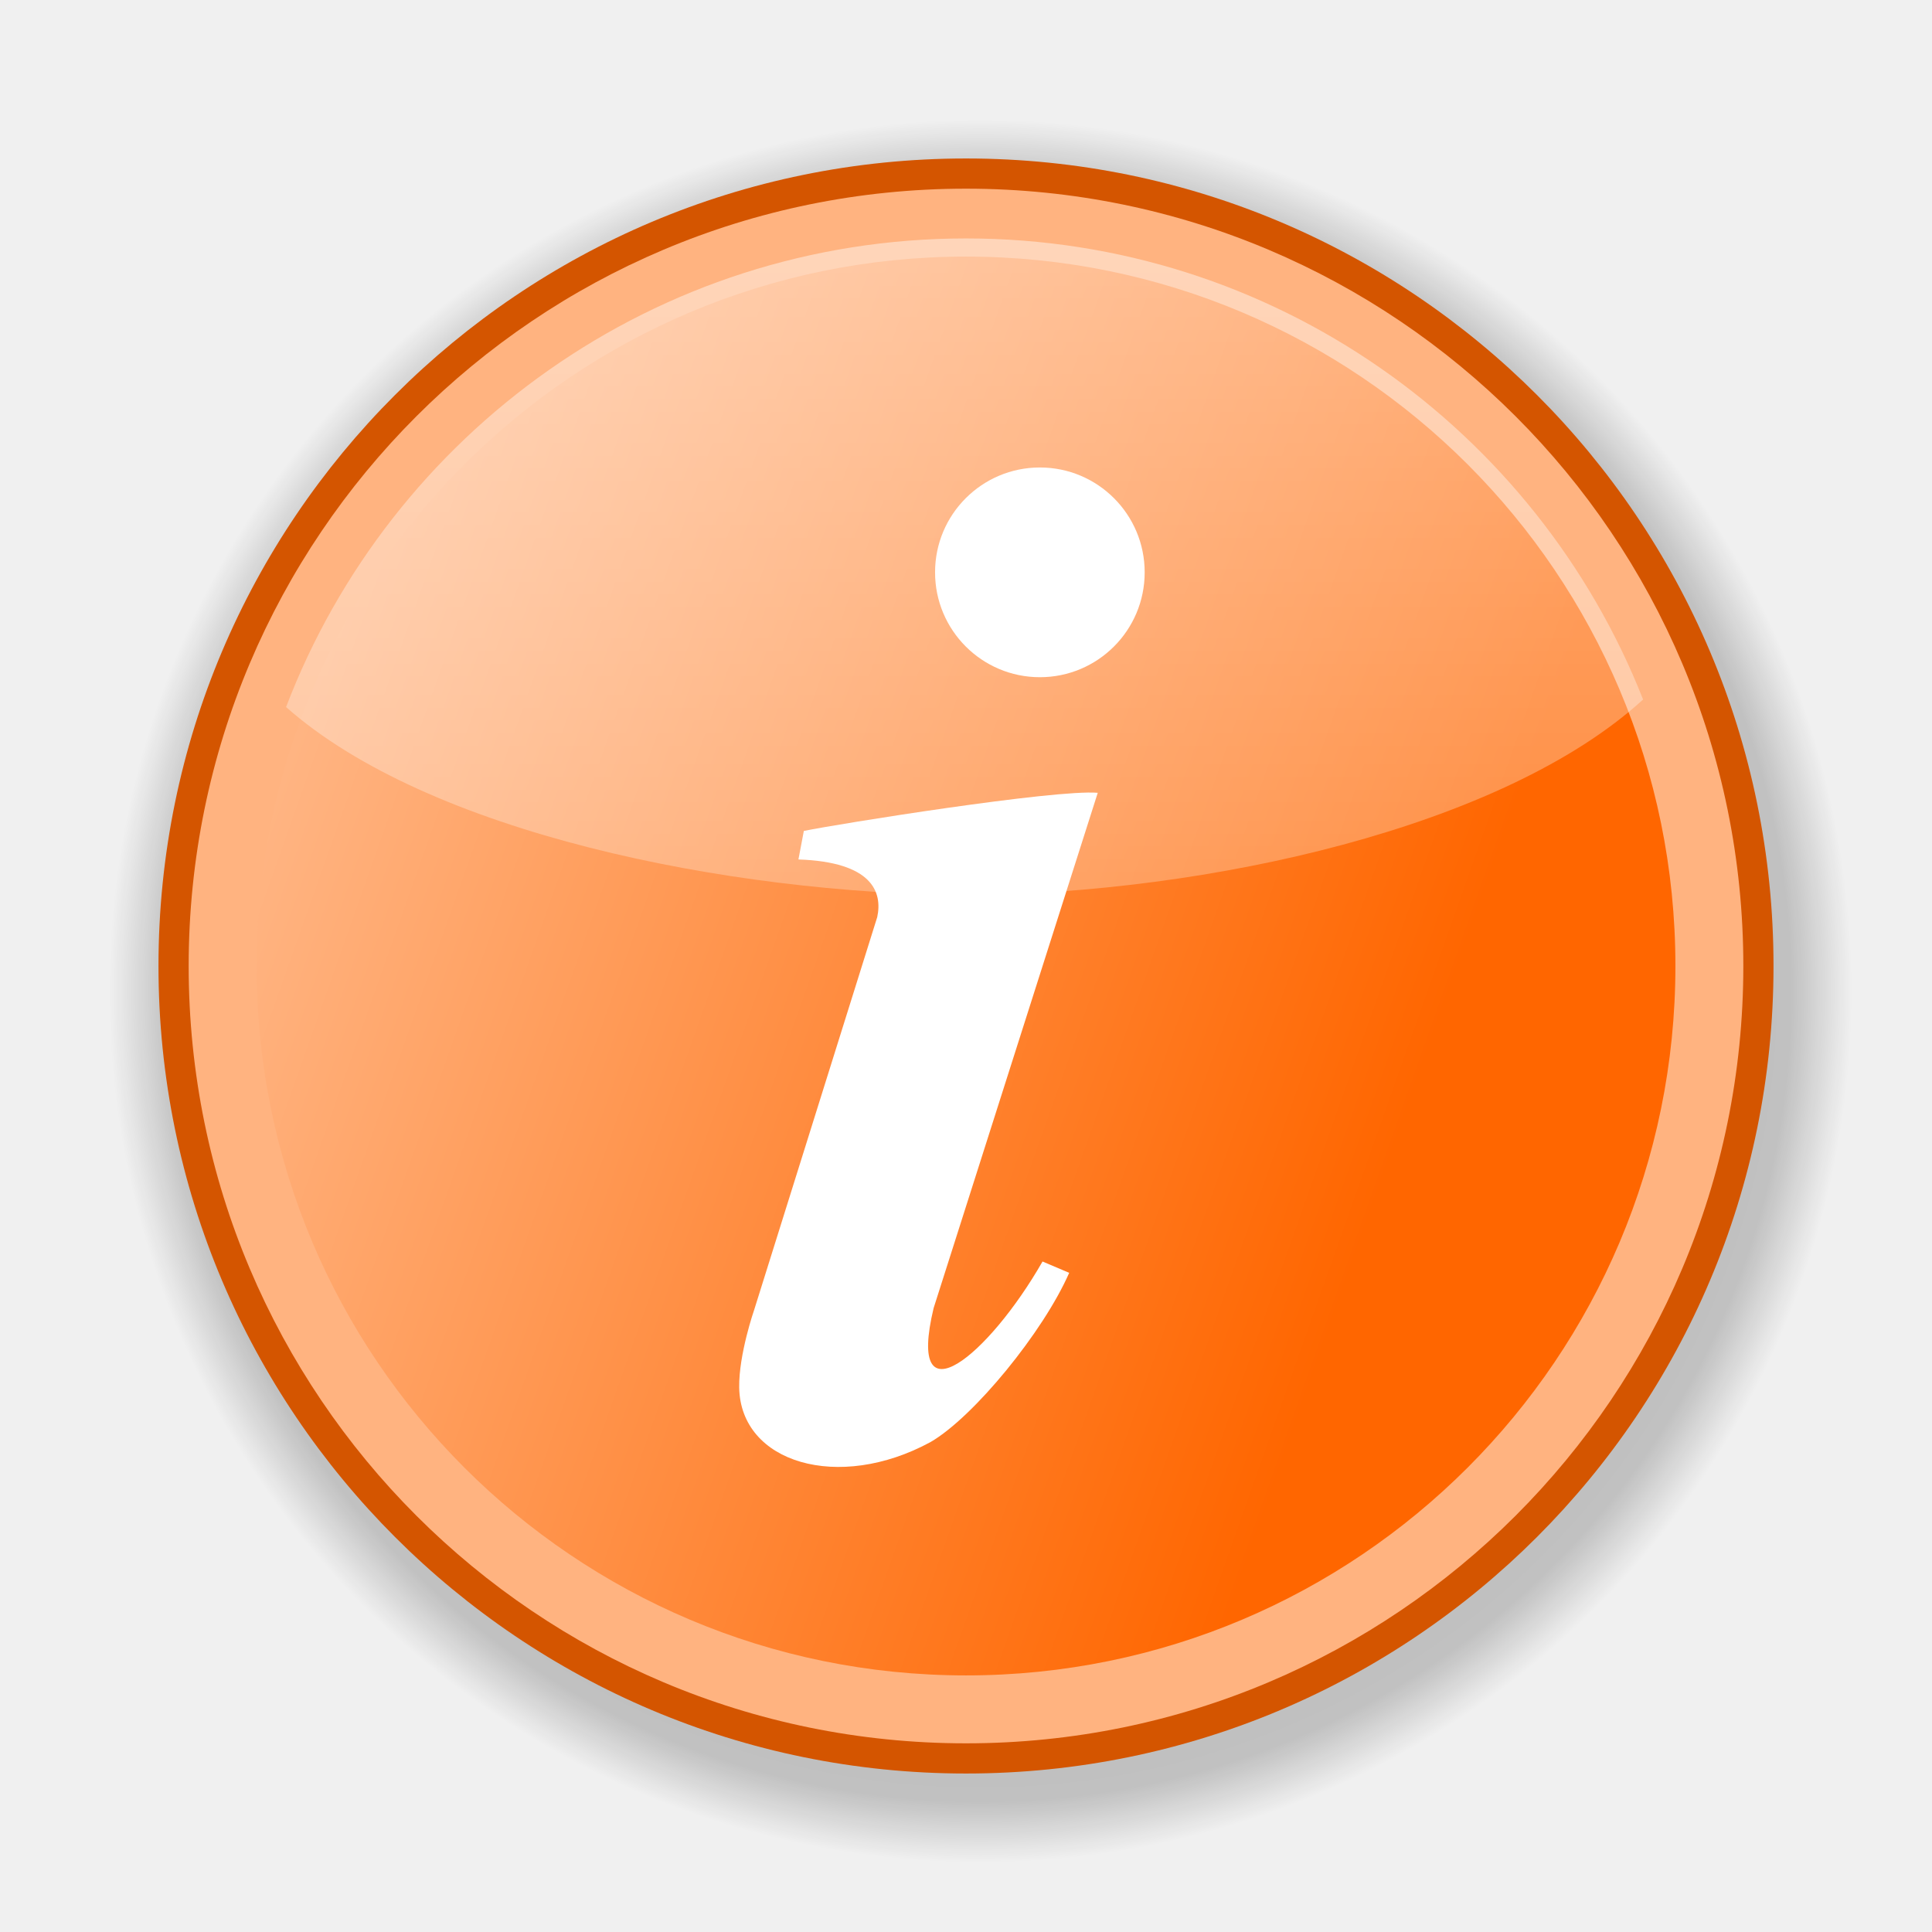
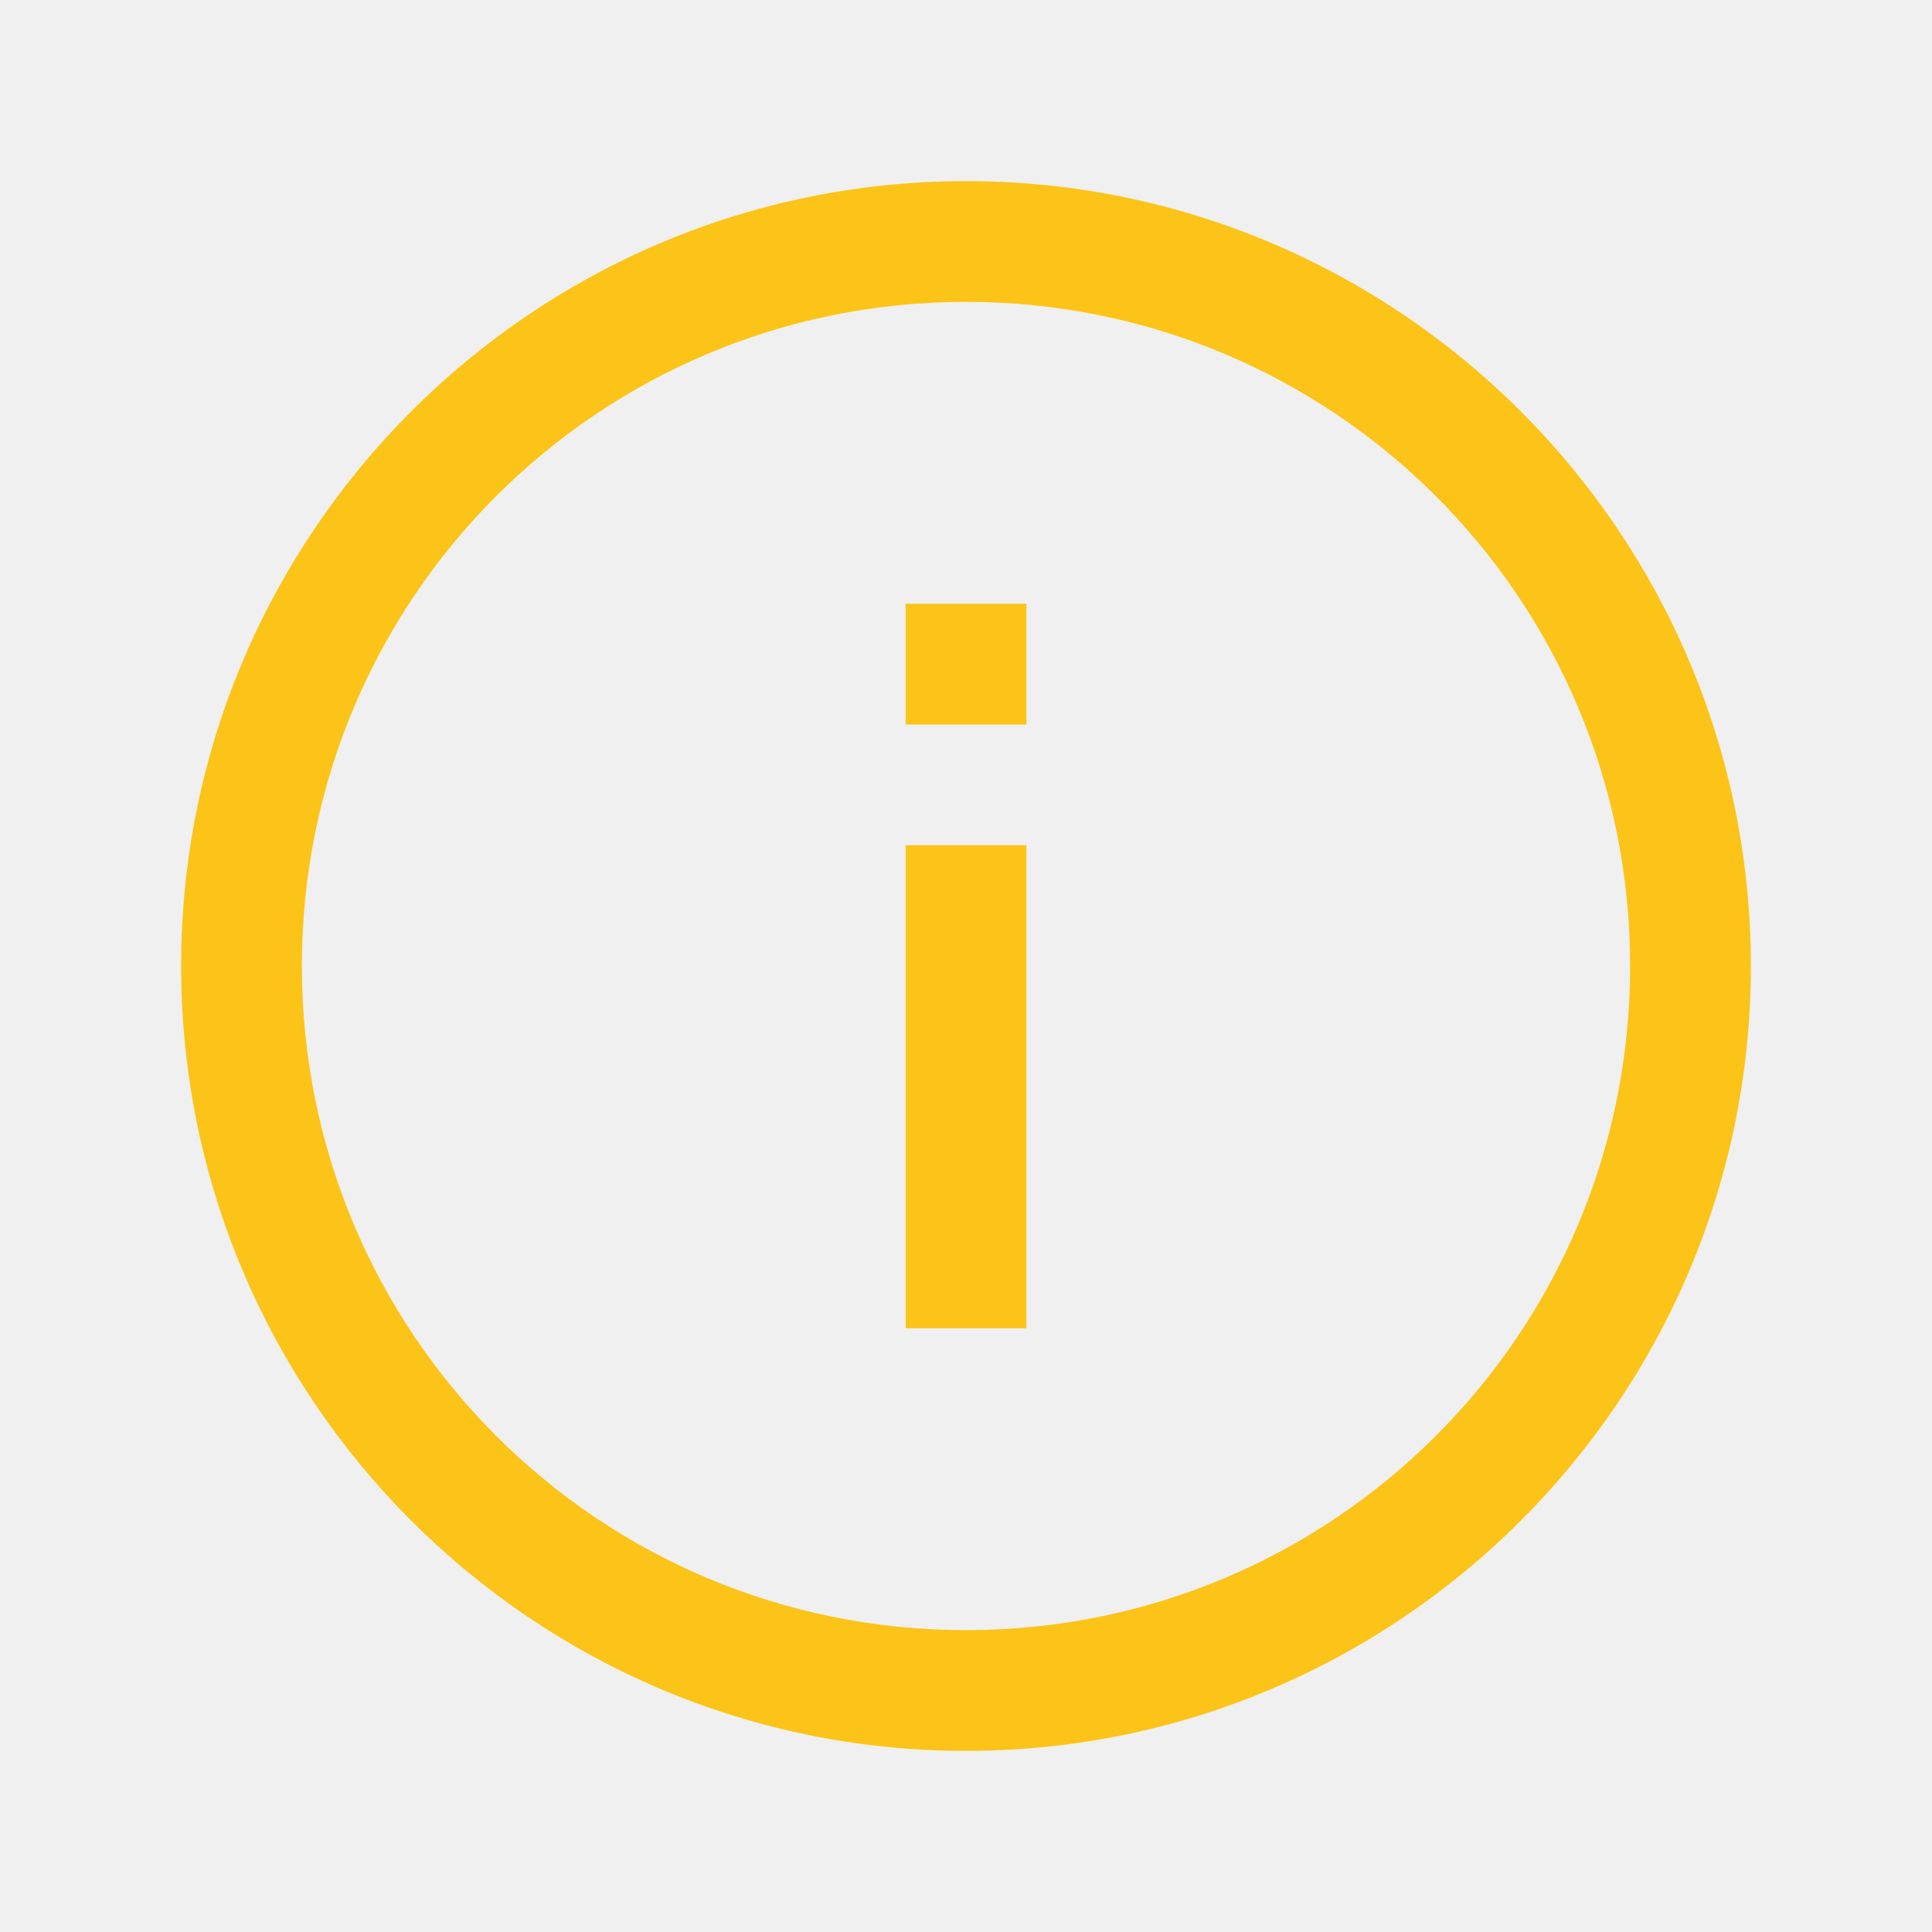
- <svg xmlns="http://www.w3.org/2000/svg" xmlns:xlink="http://www.w3.org/1999/xlink" version="1.0" width="256" height="256" id="svg2">
-   <defs id="defs4">
-     <linearGradient id="linearGradient3139">
-       <stop style="stop-color:#ff6600;stop-opacity:1;" offset="0" id="stop3141" />
-       <stop style="stop-color:#ffffff;stop-opacity:1;" offset="1" id="stop3143" />
-     </linearGradient>
-     <linearGradient id="linearGradient3105">
-       <stop style="stop-color:#ff2a2a;stop-opacity:1;" offset="0" id="stop3107" />
-       <stop style="stop-color:#ffffff;stop-opacity:1;" offset="1" id="stop3109" />
-     </linearGradient>
-     <linearGradient id="linearGradient2820">
-       <stop style="stop-color:black;stop-opacity:0.314" offset="0" id="stop2822" />
-       <stop style="stop-color:black;stop-opacity:0.196" offset="0.93" id="stop2826" />
-       <stop style="stop-color:black;stop-opacity:0" offset="1" id="stop2824" />
-     </linearGradient>
-     <linearGradient id="linearGradient10053">
-       <stop style="stop-color:white;stop-opacity:1" offset="0" id="stop10055" />
-       <stop style="stop-color:white;stop-opacity:0.48" offset="1" id="stop10057" />
-     </linearGradient>
-     <linearGradient id="linearGradient7070">
-       <stop style="stop-color:white;stop-opacity:0.949" offset="0" id="stop7072" />
-       <stop style="stop-color:white;stop-opacity:0.745" offset="1" id="stop7074" />
-     </linearGradient>
-     <linearGradient id="linearGradient4153">
-       <stop style="stop-color:#2a4fe4;stop-opacity:1" offset="0" id="stop4155" />
-       <stop style="stop-color:#447bfa;stop-opacity:1" offset="0.2" id="stop7080" />
-       <stop style="stop-color:#69a3ff;stop-opacity:1" offset="0.625" id="stop7084" />
-       <stop style="stop-color:#89beff;stop-opacity:1" offset="0.75" id="stop7082" />
-       <stop style="stop-color:#80beff;stop-opacity:1" offset="1" id="stop4157" />
-     </linearGradient>
-     <linearGradient id="linearGradient4145">
-       <stop style="stop-color:black;stop-opacity:1" offset="0" id="stop4147" />
-       <stop style="stop-color:black;stop-opacity:0" offset="1" id="stop4149" />
-     </linearGradient>
-     <linearGradient id="linearGradient25332">
-       <stop style="stop-color:#385ae5;stop-opacity:1" offset="0" id="stop25334" />
-       <stop style="stop-color:#66a1ff;stop-opacity:1" offset="0" id="stop26309" />
-       <stop style="stop-color:#66a1f0;stop-opacity:0.941" offset="1" id="stop25336" />
-     </linearGradient>
-     <linearGradient id="linearGradient23386">
-       <stop style="stop-color:#2b51e4;stop-opacity:0" offset="0" id="stop23388" />
-       <stop style="stop-color:black;stop-opacity:0" offset="1" id="stop23390" />
-     </linearGradient>
-     <linearGradient id="linearGradient15560">
-       <stop style="stop-color:#1864ed;stop-opacity:1" offset="0" id="stop15562" />
-       <stop style="stop-color:#3a7bef;stop-opacity:0.255" offset="1" id="stop15564" />
-     </linearGradient>
-     <linearGradient id="linearGradient15536">
-       <stop style="stop-color:white;stop-opacity:1" offset="0" id="stop15538" />
-       <stop style="stop-color:white;stop-opacity:0.591" offset="1" id="stop15540" />
-     </linearGradient>
-     <filter id="filter9681">
-       <feGaussianBlur stdDeviation="1.739" id="feGaussianBlur9683" />
-     </filter>
-     <filter id="filter22413">
-       <feGaussianBlur stdDeviation="0.334" id="feGaussianBlur22415" />
-     </filter>
-     <linearGradient x1="168.973" y1="226.798" x2="94.361" y2="42.125" id="linearGradient4159" xlink:href="#linearGradient4153" gradientUnits="userSpaceOnUse" />
-     <linearGradient x1="162.122" y1="228.193" x2="101.212" y2="40.729" id="linearGradient7076" xlink:href="#linearGradient7070" gradientUnits="userSpaceOnUse" />
-     <linearGradient x1="127.812" y1="31.594" x2="127.812" y2="118.625" id="linearGradient10059" xlink:href="#linearGradient10053" gradientUnits="userSpaceOnUse" />
-     <linearGradient x1="150.769" y1="72.58" x2="162.293" y2="131.318" id="linearGradient2818" xlink:href="#linearGradient2820" gradientUnits="userSpaceOnUse" />
-     <radialGradient cx="130.619" cy="132.016" r="115.951" fx="130.619" fy="132.016" id="radialGradient3721" xlink:href="#linearGradient2820" gradientUnits="userSpaceOnUse" />
-     <linearGradient x1="127.812" y1="31.594" x2="127.812" y2="118.625" id="linearGradient4614" xlink:href="#linearGradient15536" gradientUnits="userSpaceOnUse" />
-     <linearGradient xlink:href="#linearGradient3139" id="linearGradient3145" x1="186.396" y1="170.829" x2="-165.995" y2="78.233" gradientUnits="userSpaceOnUse" />
-     <linearGradient xlink:href="#linearGradient3139" id="linearGradient3147" gradientUnits="userSpaceOnUse" x1="184.896" y1="178.702" x2="-117.26" y2="71.86" />
-   </defs>
-   <g style="opacity:1;fill:url(#linearGradient2818);fill-opacity:1;display:inline" id="layer2">
-     <path d="M 246.57,132.016 C 246.57,196.054 194.657,247.967 130.619,247.967 C 66.581,247.967 14.668,196.054 14.668,132.016 C 14.668,67.978 66.581,16.065 130.619,16.065 C 194.657,16.065 246.57,67.978 246.57,132.016 L 246.57,132.016 z " transform="matrix(0.995962,0,0,0.995962,-0.171109,-0.165469)" style="opacity:1;fill:url(#radialGradient3721);fill-opacity:1;stroke:none;stroke-width:0.1;stroke-linecap:butt;stroke-linejoin:round;stroke-miterlimit:4;stroke-dasharray:none;stroke-opacity:1" id="path12053" />
-   </g>
-   <g style="opacity:1;display:inline" id="layer4">
-     <path d="M 230.505,134.461 C 230.505,189.048 186.254,233.299 131.667,233.299 C 77.081,233.299 32.829,189.048 32.829,134.461 C 32.829,79.875 77.081,35.623 131.667,35.623 C 186.254,35.623 230.505,79.875 230.505,134.461 L 230.505,134.461 z " style="opacity:1;fill:#d45500;fill-opacity:1;stroke:none;stroke-width:0.1;stroke-linecap:butt;stroke-linejoin:round;stroke-miterlimit:4;stroke-dasharray:none;stroke-opacity:1" id="path2175" transform="matrix(1.082583,0,0,1.082583,-14.54063,-17.56537)" />
-     <path d="M 230.505,134.461 C 230.505,189.048 186.254,233.299 131.667,233.299 C 77.081,233.299 32.829,189.048 32.829,134.461 C 32.829,79.875 77.081,35.623 131.667,35.623 C 186.254,35.623 230.505,79.875 230.505,134.461 L 230.505,134.461 z " style="opacity:1;fill:#ffb380;fill-opacity:1;stroke:none;stroke-width:0.1;stroke-linecap:butt;stroke-linejoin:round;stroke-miterlimit:4;stroke-dasharray:none;stroke-opacity:1" id="path13592" transform="matrix(1.042113,0,0,1.042113,-9.212006,-12.12368)" />
-     <path d="M 230.505,134.461 C 230.505,189.048 186.254,233.299 131.667,233.299 C 77.081,233.299 32.829,189.048 32.829,134.461 C 32.829,79.875 77.081,35.623 131.667,35.623 C 186.254,35.623 230.505,79.875 230.505,134.461 L 230.505,134.461 z " style="opacity:1;fill:url(#linearGradient3147);fill-opacity:1;stroke:none;stroke-width:0.1;stroke-linecap:butt;stroke-linejoin:round;stroke-miterlimit:4;stroke-dasharray:none;stroke-opacity:1" id="path14565" transform="matrix(0.951055,0,0,0.951055,2.777393,0.12014)" />
-   </g>
-   <g style="opacity:1;display:inline" id="layer5" />
-   <g style="opacity:1;display:inline" id="layer3">
-     <g id="g15568">
-       <path d="M 123.306,191.076 C 129.021,187.764 138.242,176.494 141.673,168.657 C 141.673,168.657 138.14,167.157 138.14,167.157 C 131.041,179.58 120.027,188.7 123.711,173.325 C 123.711,173.325 145.457,105.05 145.457,105.05 C 139.778,104.576 111.004,109.176 106.513,110.104 C 106.513,110.104 105.797,113.882 105.797,113.882 C 115.614,114.218 116.947,118.234 116.237,121.524 C 116.237,121.524 99.928,173.576 99.928,173.576 C 99.928,173.576 97.882,179.465 97.947,183.849 C 98.105,193.86 111.112,197.713 123.306,191.076 z " style="opacity:1;fill:white;fill-opacity:1;stroke:none;stroke-width:0.1;stroke-miterlimit:4;stroke-dasharray:none;stroke-opacity:1;display:inline" id="path3339" />
-       <path d="M 151.927,75.963 C 151.931,83.59 145.749,89.775 138.123,89.775 C 130.496,89.775 124.315,83.59 124.319,75.963 C 124.315,68.337 130.496,62.152 138.123,62.152 C 145.749,62.152 151.931,68.337 151.927,75.963 L 151.927,75.963 z " transform="matrix(1.006031,0,0,1.006031,-1.167682,-0.583638)" style="opacity:1;fill:white;fill-opacity:1;stroke:none;stroke-width:0.1;stroke-linecap:butt;stroke-linejoin:round;stroke-miterlimit:4;stroke-dasharray:none;stroke-opacity:1;display:inline" id="path7182" />
+ <svg xmlns="http://www.w3.org/2000/svg" viewBox="0,0,256,256" width="30px" height="30px">
+   <g fill="#fcc419" fill-rule="nonzero" stroke="none" stroke-width="1" stroke-linecap="butt" stroke-linejoin="miter" stroke-miterlimit="10" stroke-dasharray="" stroke-dashoffset="0" font-family="none" font-weight="none" font-size="none" text-anchor="none" style="mix-blend-mode: normal">
+     <g transform="scale(8,8)">
+       <path d="M16,3c-7.168,0 -13,5.832 -13,13c0,7.168 5.832,13 13,13c7.168,0 13,-5.832 13,-13c0,-7.168 -5.832,-13 -13,-13zM16,5c6.086,0 11,4.914 11,11c0,6.086 -4.914,11 -11,11c-6.086,0 -11,-4.914 -11,-11c0,-6.086 4.914,-11 11,-11zM15,10v2h2v-2zM15,14v8h2v-8z" />
    </g>
  </g>
-   <g style="opacity:1;fill:url(#linearGradient4614);fill-opacity:1;display:inline" id="layer7">
-     <path d="M 128,31.594 C 86.871,31.594 51.748,57.402 37.906,93.688 C 56.732,110.359 96.246,118.372 128.031,118.625 C 128.073,118.625 128.021,118.625 128.062,118.625 C 160.098,118.37 199.123,109.676 217.719,92.688 C 203.62,56.922 168.755,31.594 128,31.594 z " style="opacity:0.45;fill:url(#linearGradient4614);fill-opacity:1;fill-rule:evenodd;stroke:none;stroke-width:0.1;stroke-linecap:butt;stroke-linejoin:miter;stroke-miterlimit:4;stroke-opacity:1" id="path18502" />
-   </g>
</svg>
